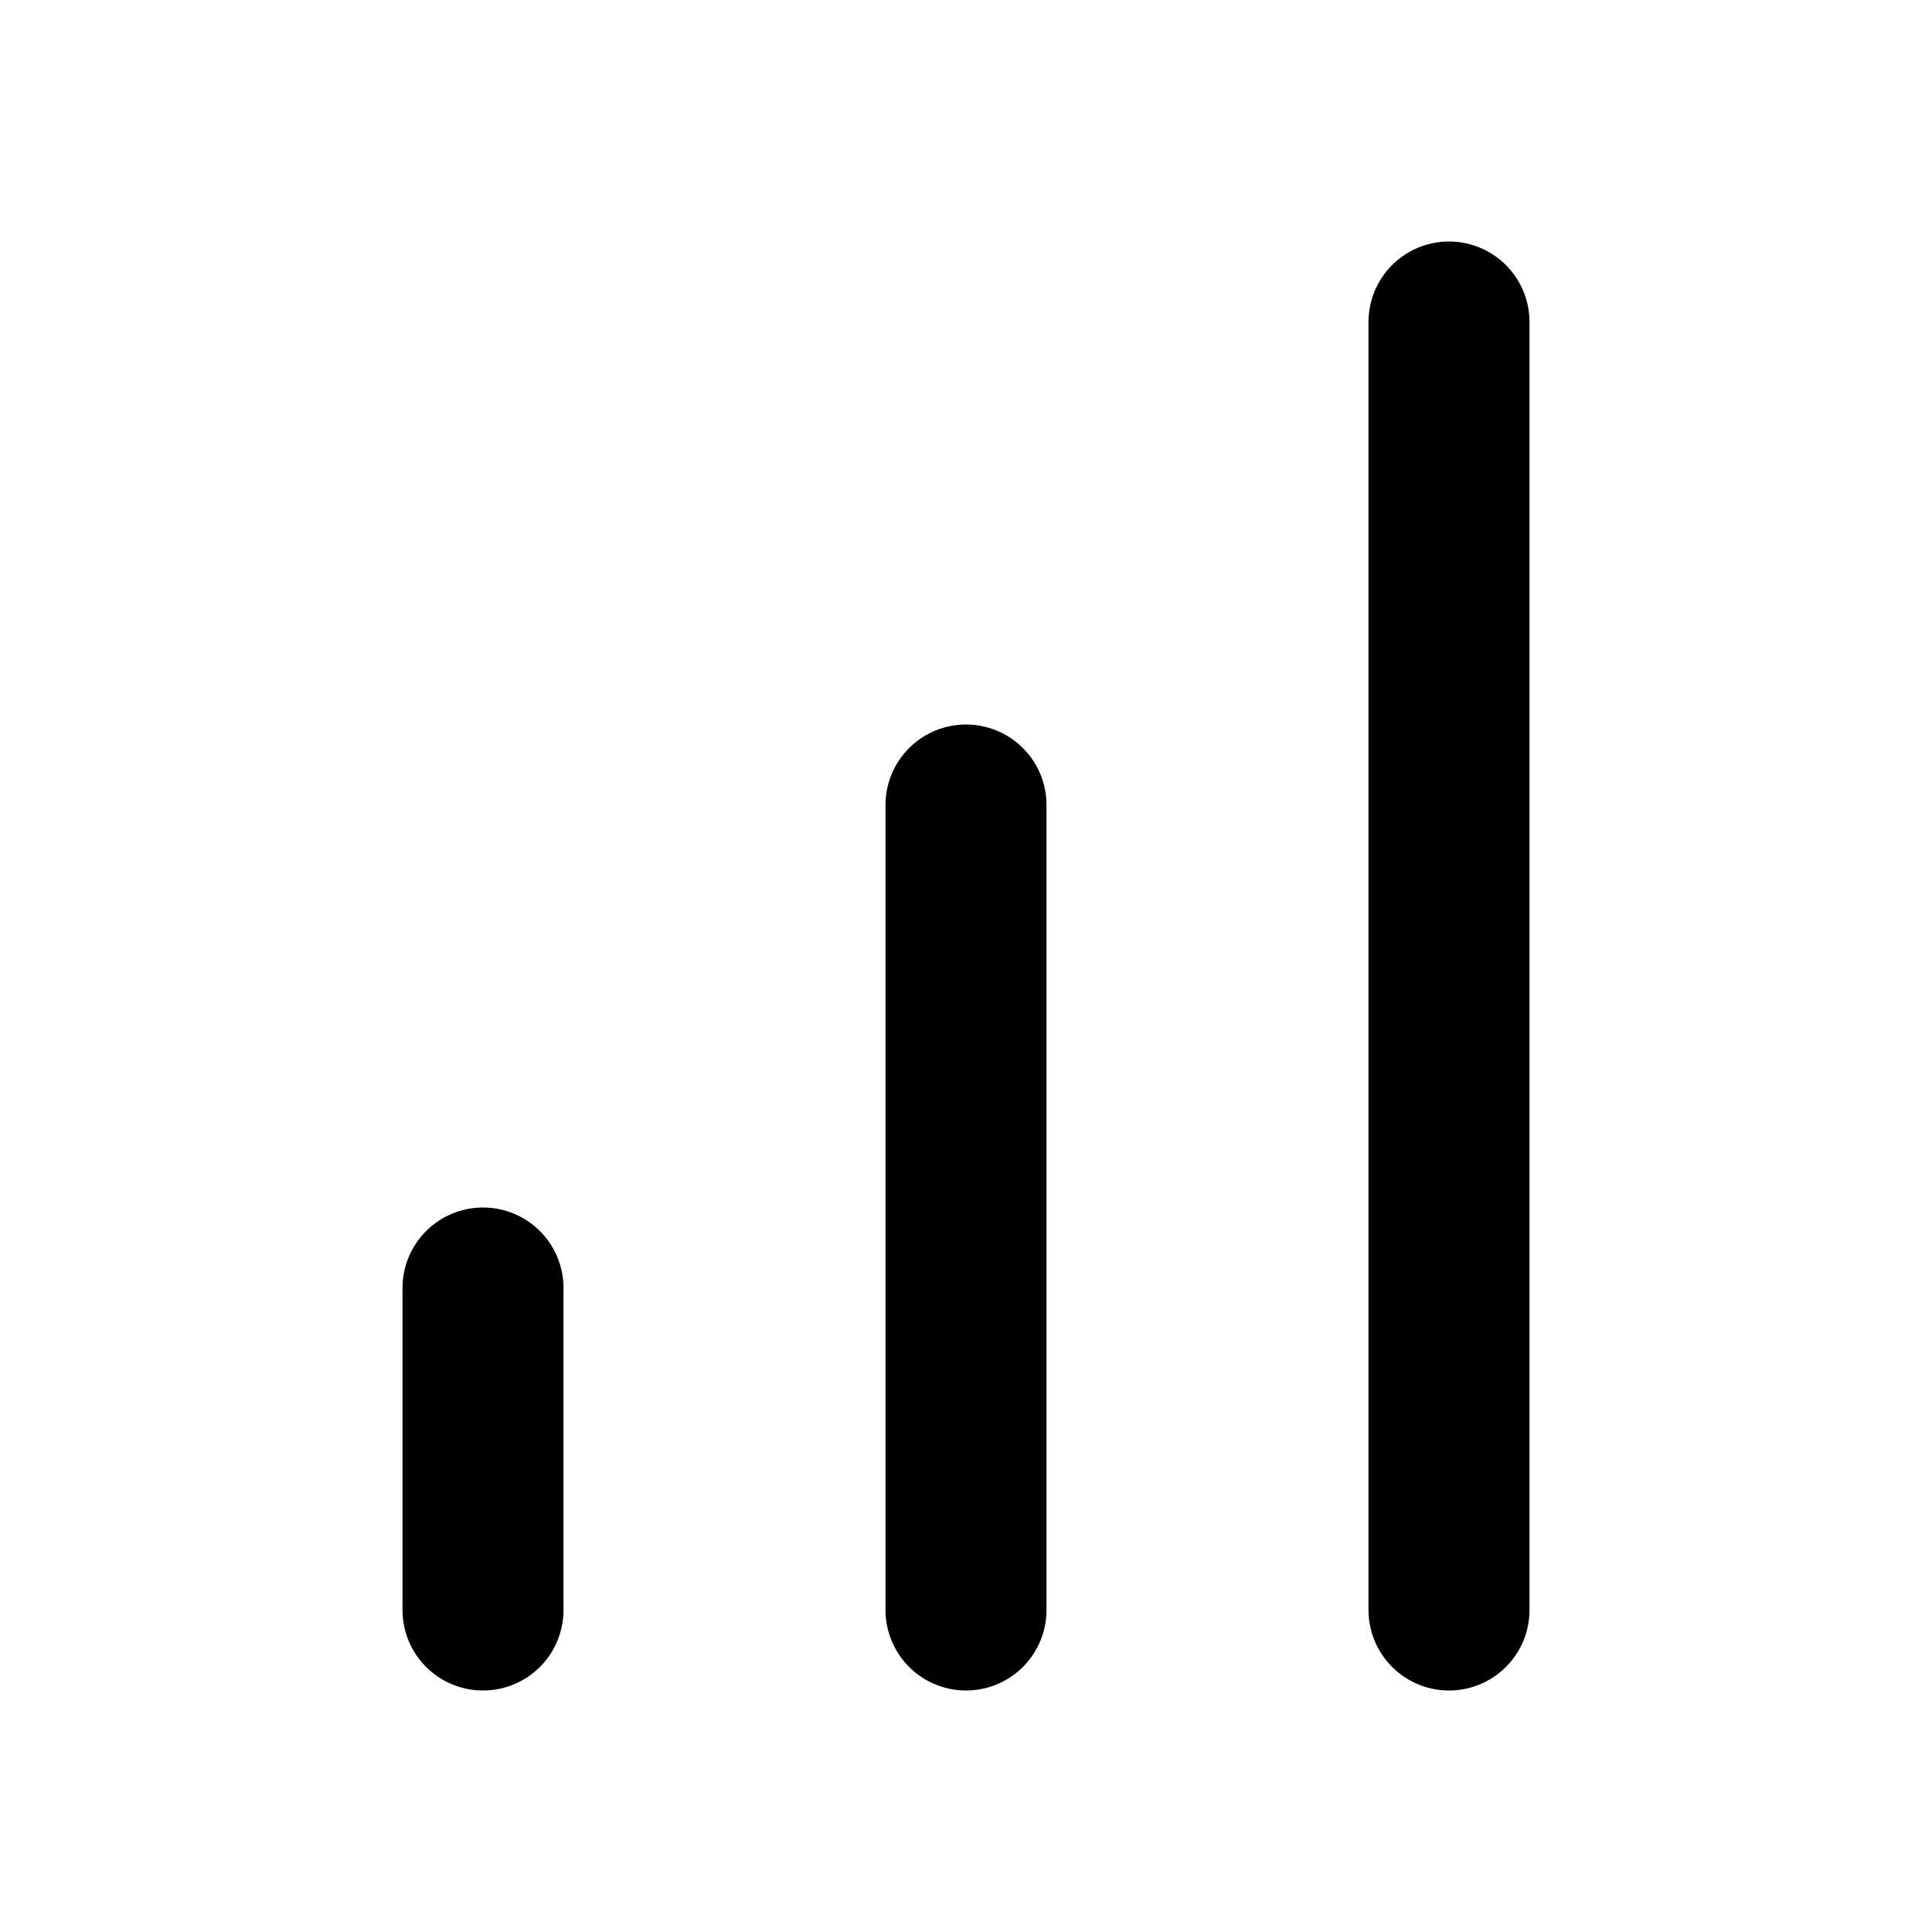
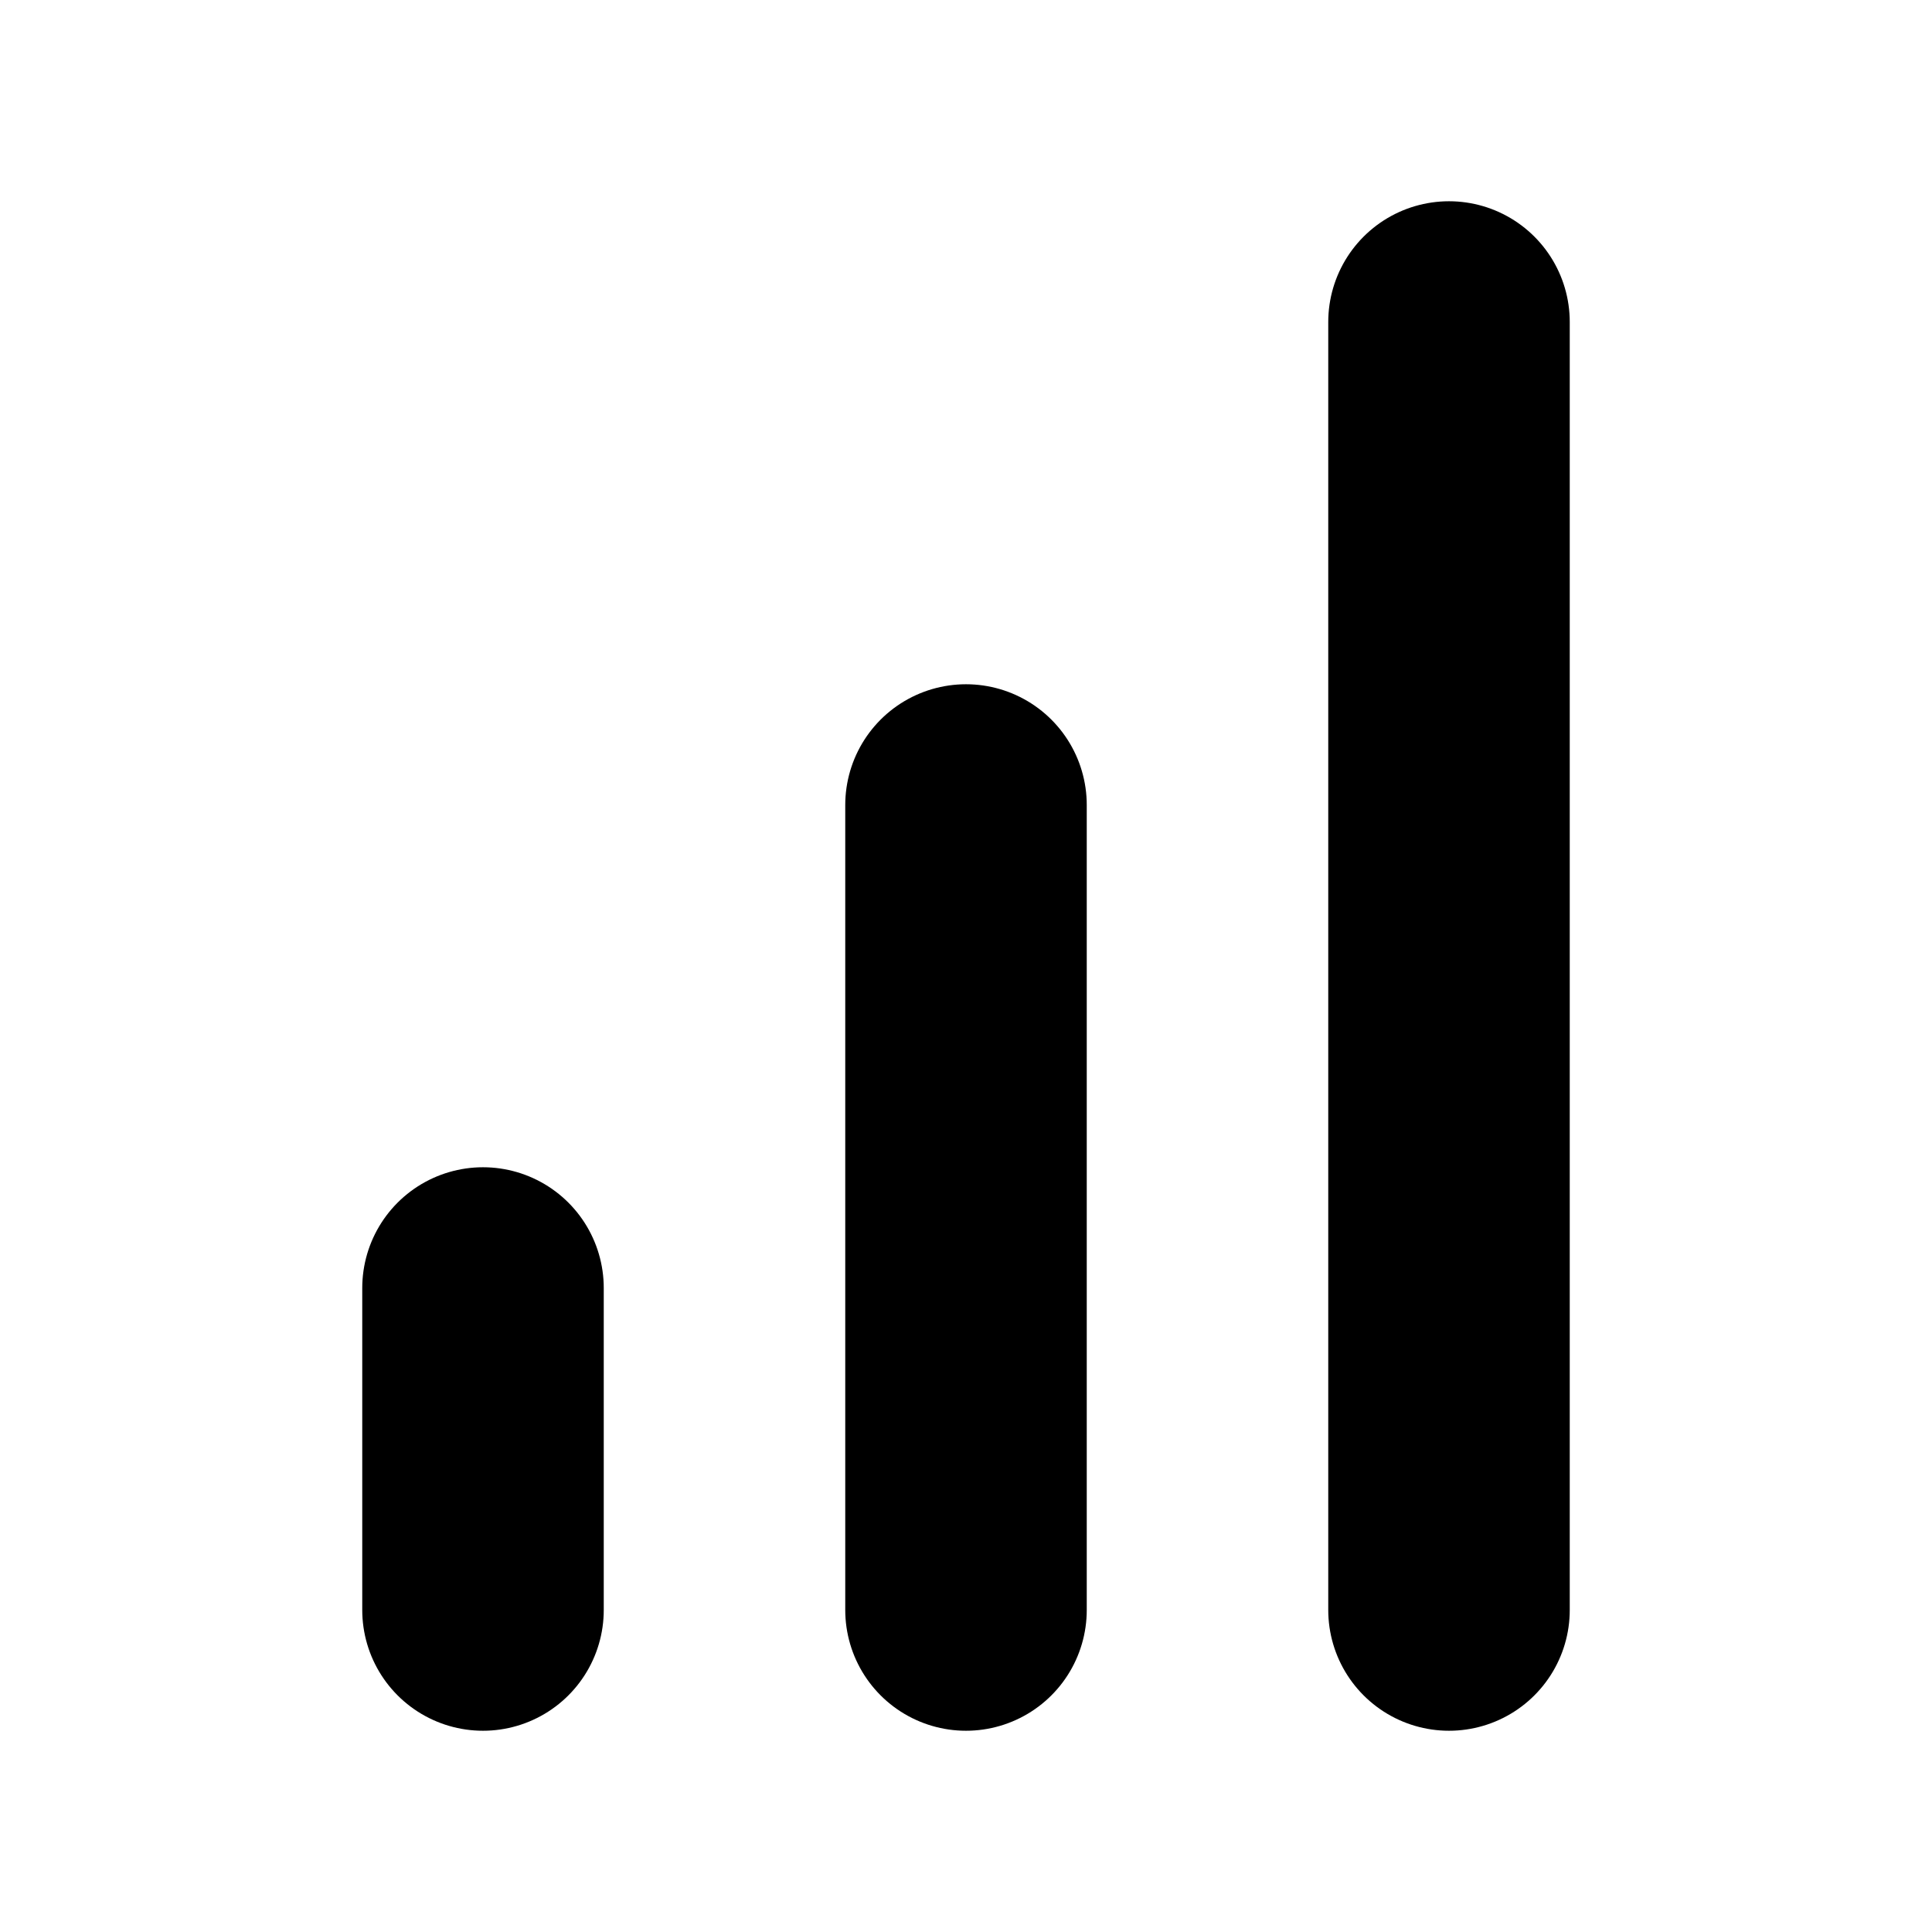
- <svg xmlns="http://www.w3.org/2000/svg" width="24" height="24" viewBox="0 0 24 24" fill="none" stroke="currentColor" stroke-width="2" stroke-linecap="round" stroke-linejoin="round" class="feather feather-bar-chart">
+ <svg xmlns="http://www.w3.org/2000/svg" width="24" height="24" viewBox="0 0 24 24" fill="none" stroke="currentColor" stroke-width="3" stroke-linecap="round" stroke-linejoin="round" class="feather feather-bar-chart">
  <line x1="12" y1="20" x2="12" y2="10" />
  <line x1="18" y1="20" x2="18" y2="4" />
  <line x1="6" y1="20" x2="6" y2="16" />
</svg>
